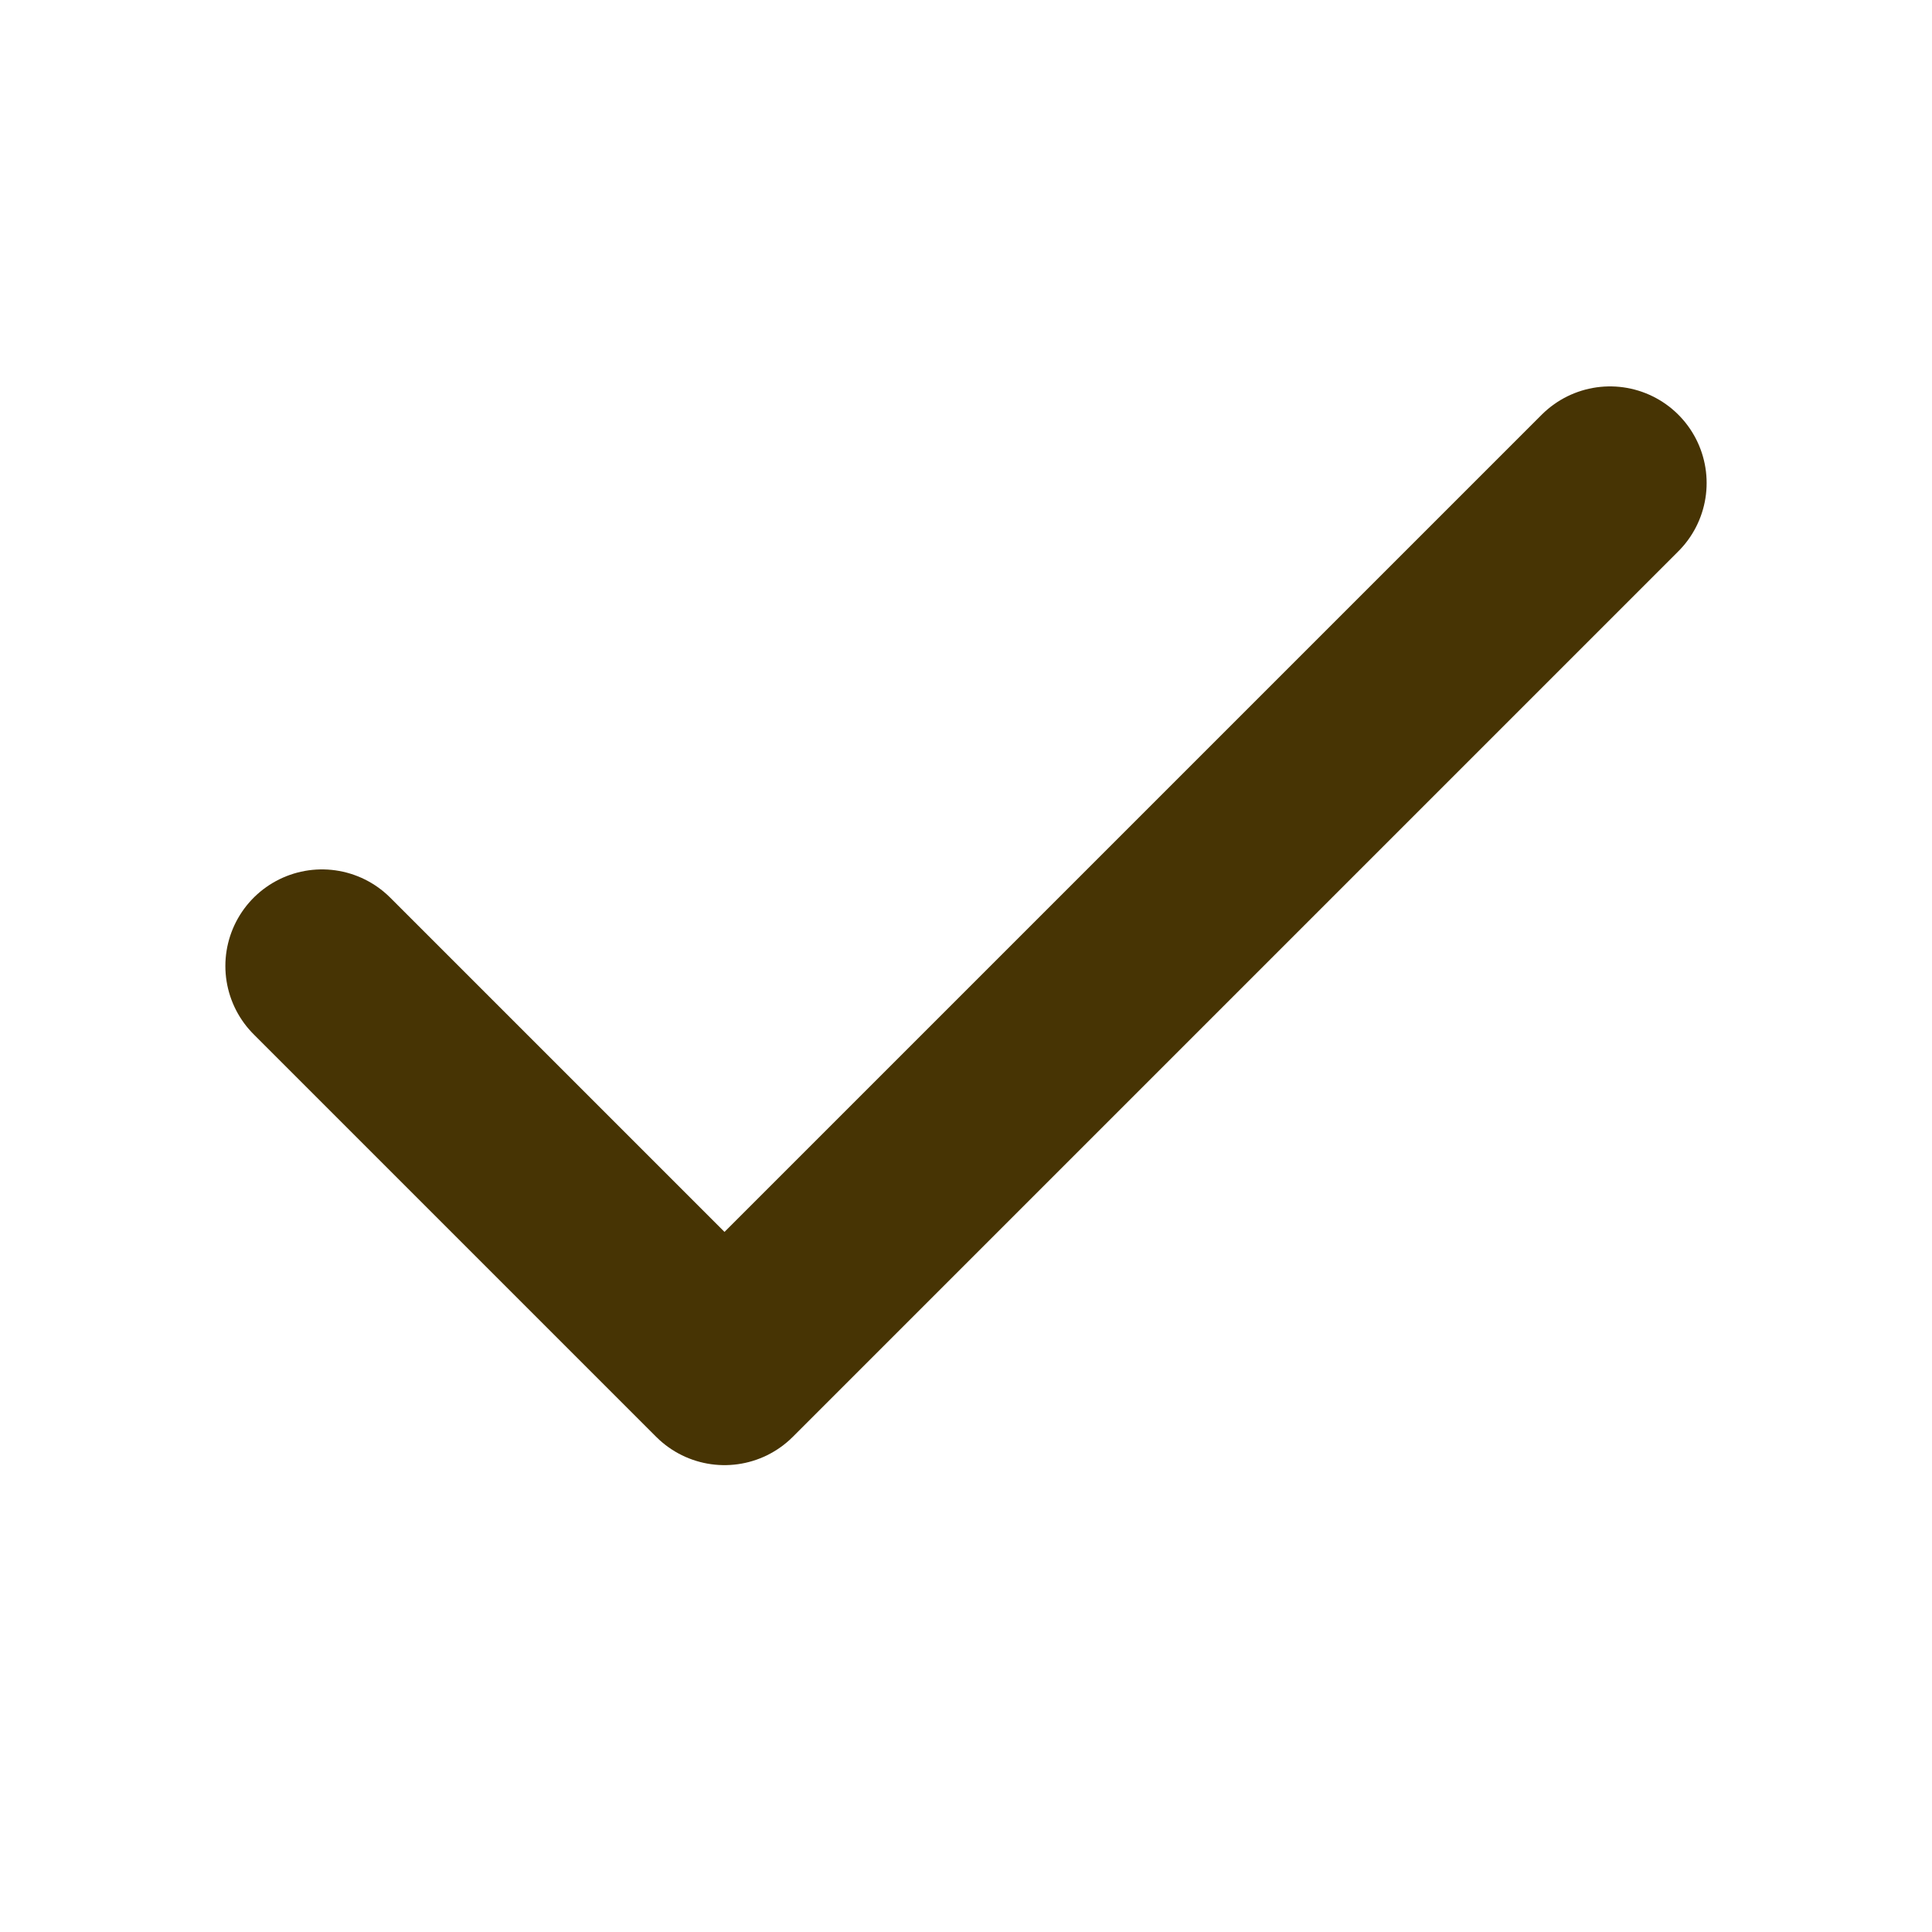
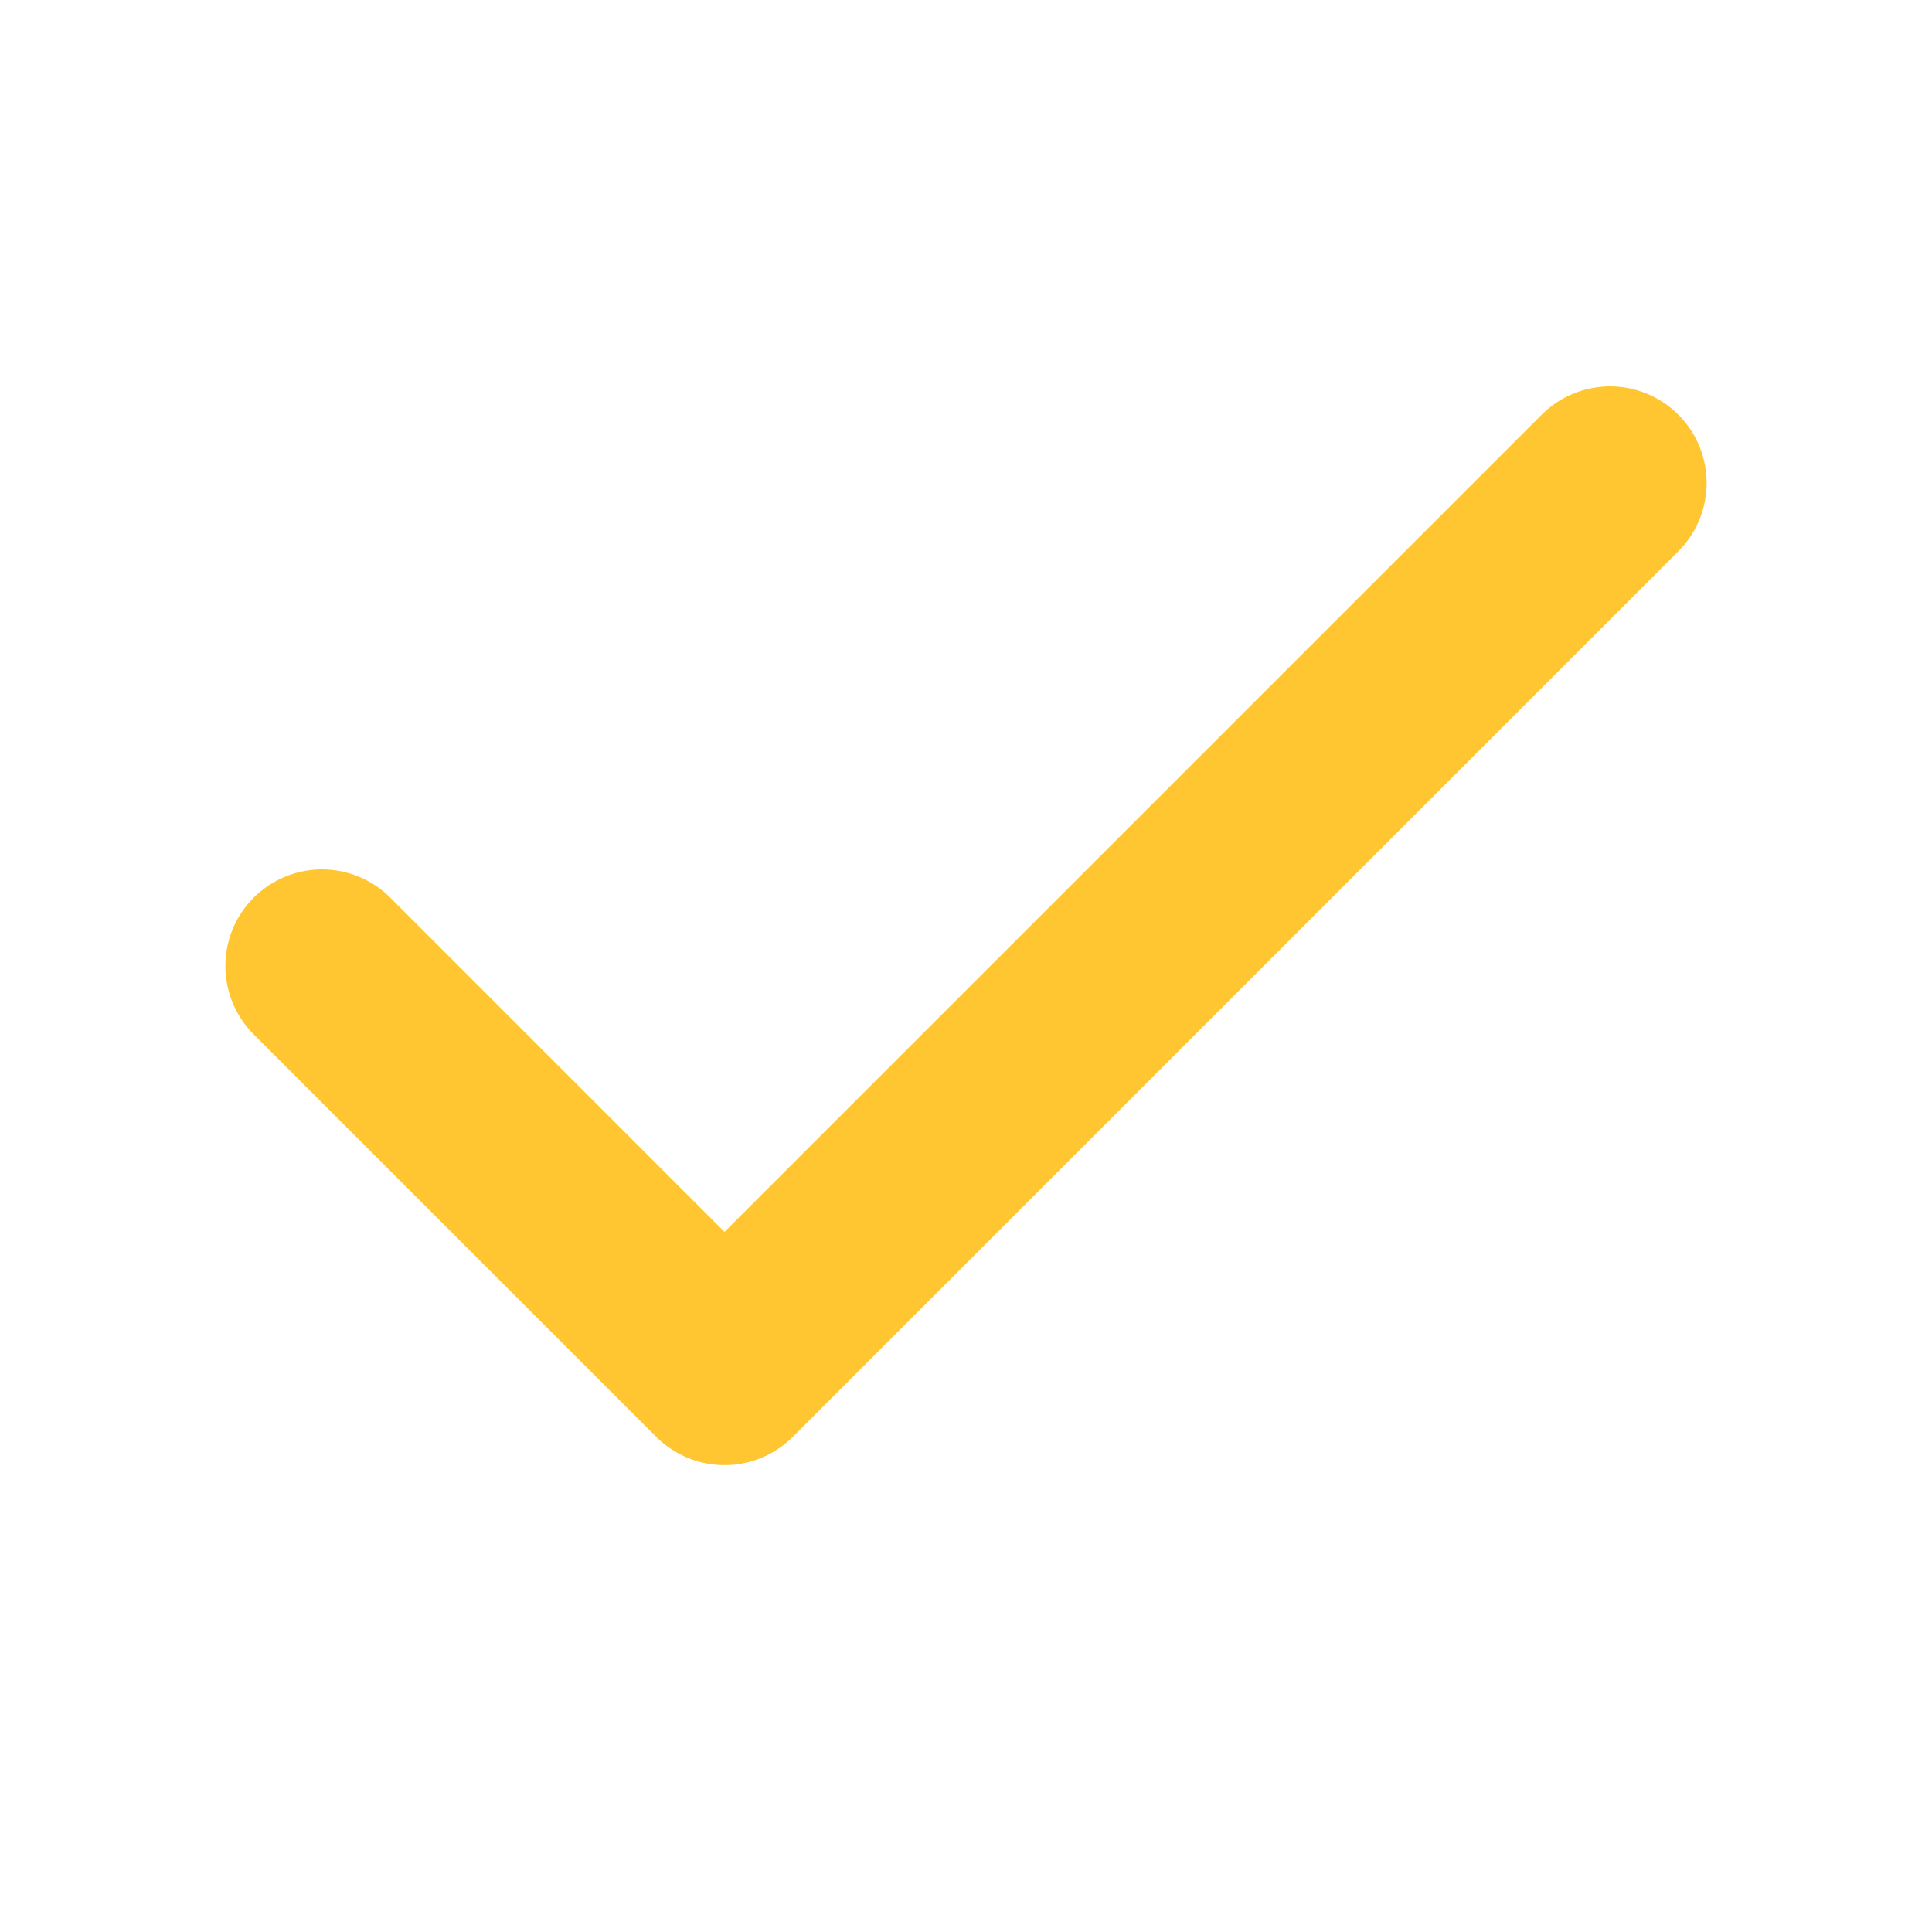
- <svg xmlns="http://www.w3.org/2000/svg" width="20" height="20" viewBox="0 0 20 20" fill="none">
-   <path d="M16.667 5L7.5 14.167L3.333 10" stroke="#473404" stroke-width="2" stroke-linecap="round" stroke-linejoin="round" />
+ <svg xmlns="http://www.w3.org/2000/svg" width="14" height="14" viewBox="0 0 20 20" fill="none">
+   <path d="M16.667 5L7.5 14.167L3.333 10" stroke="#FFC632" stroke-width="2" stroke-linecap="round" stroke-linejoin="round" />
</svg>
